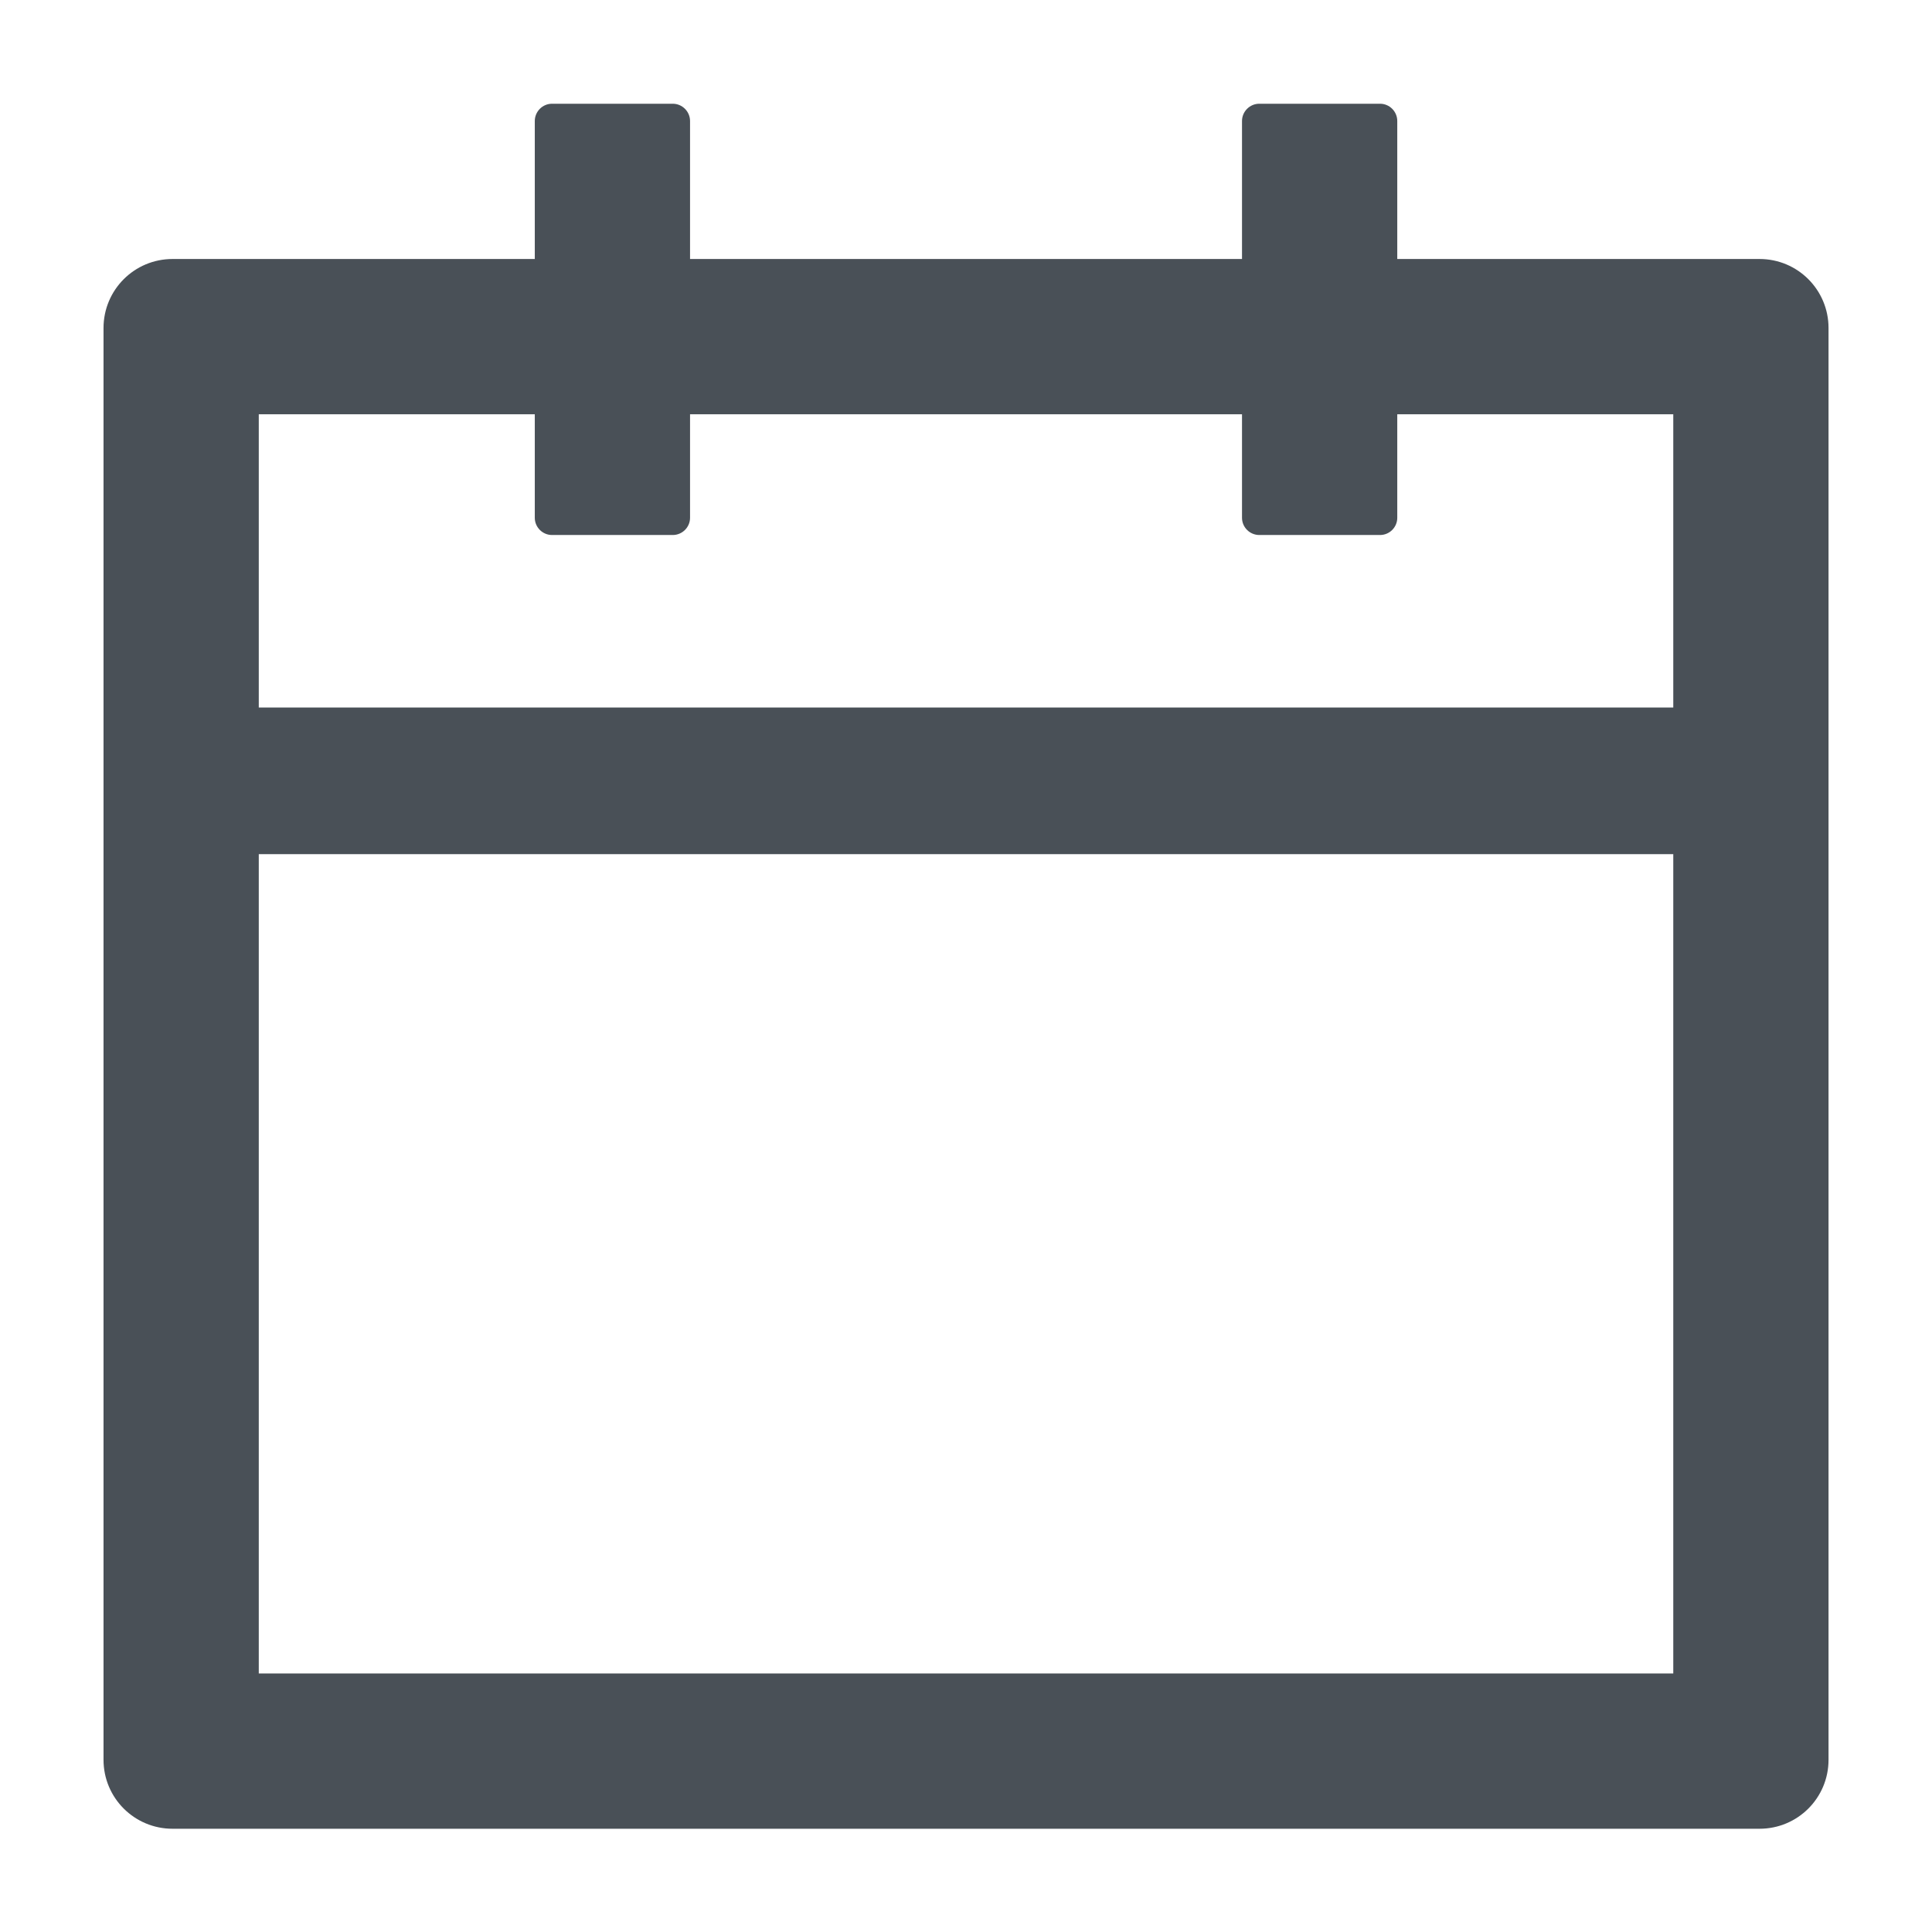
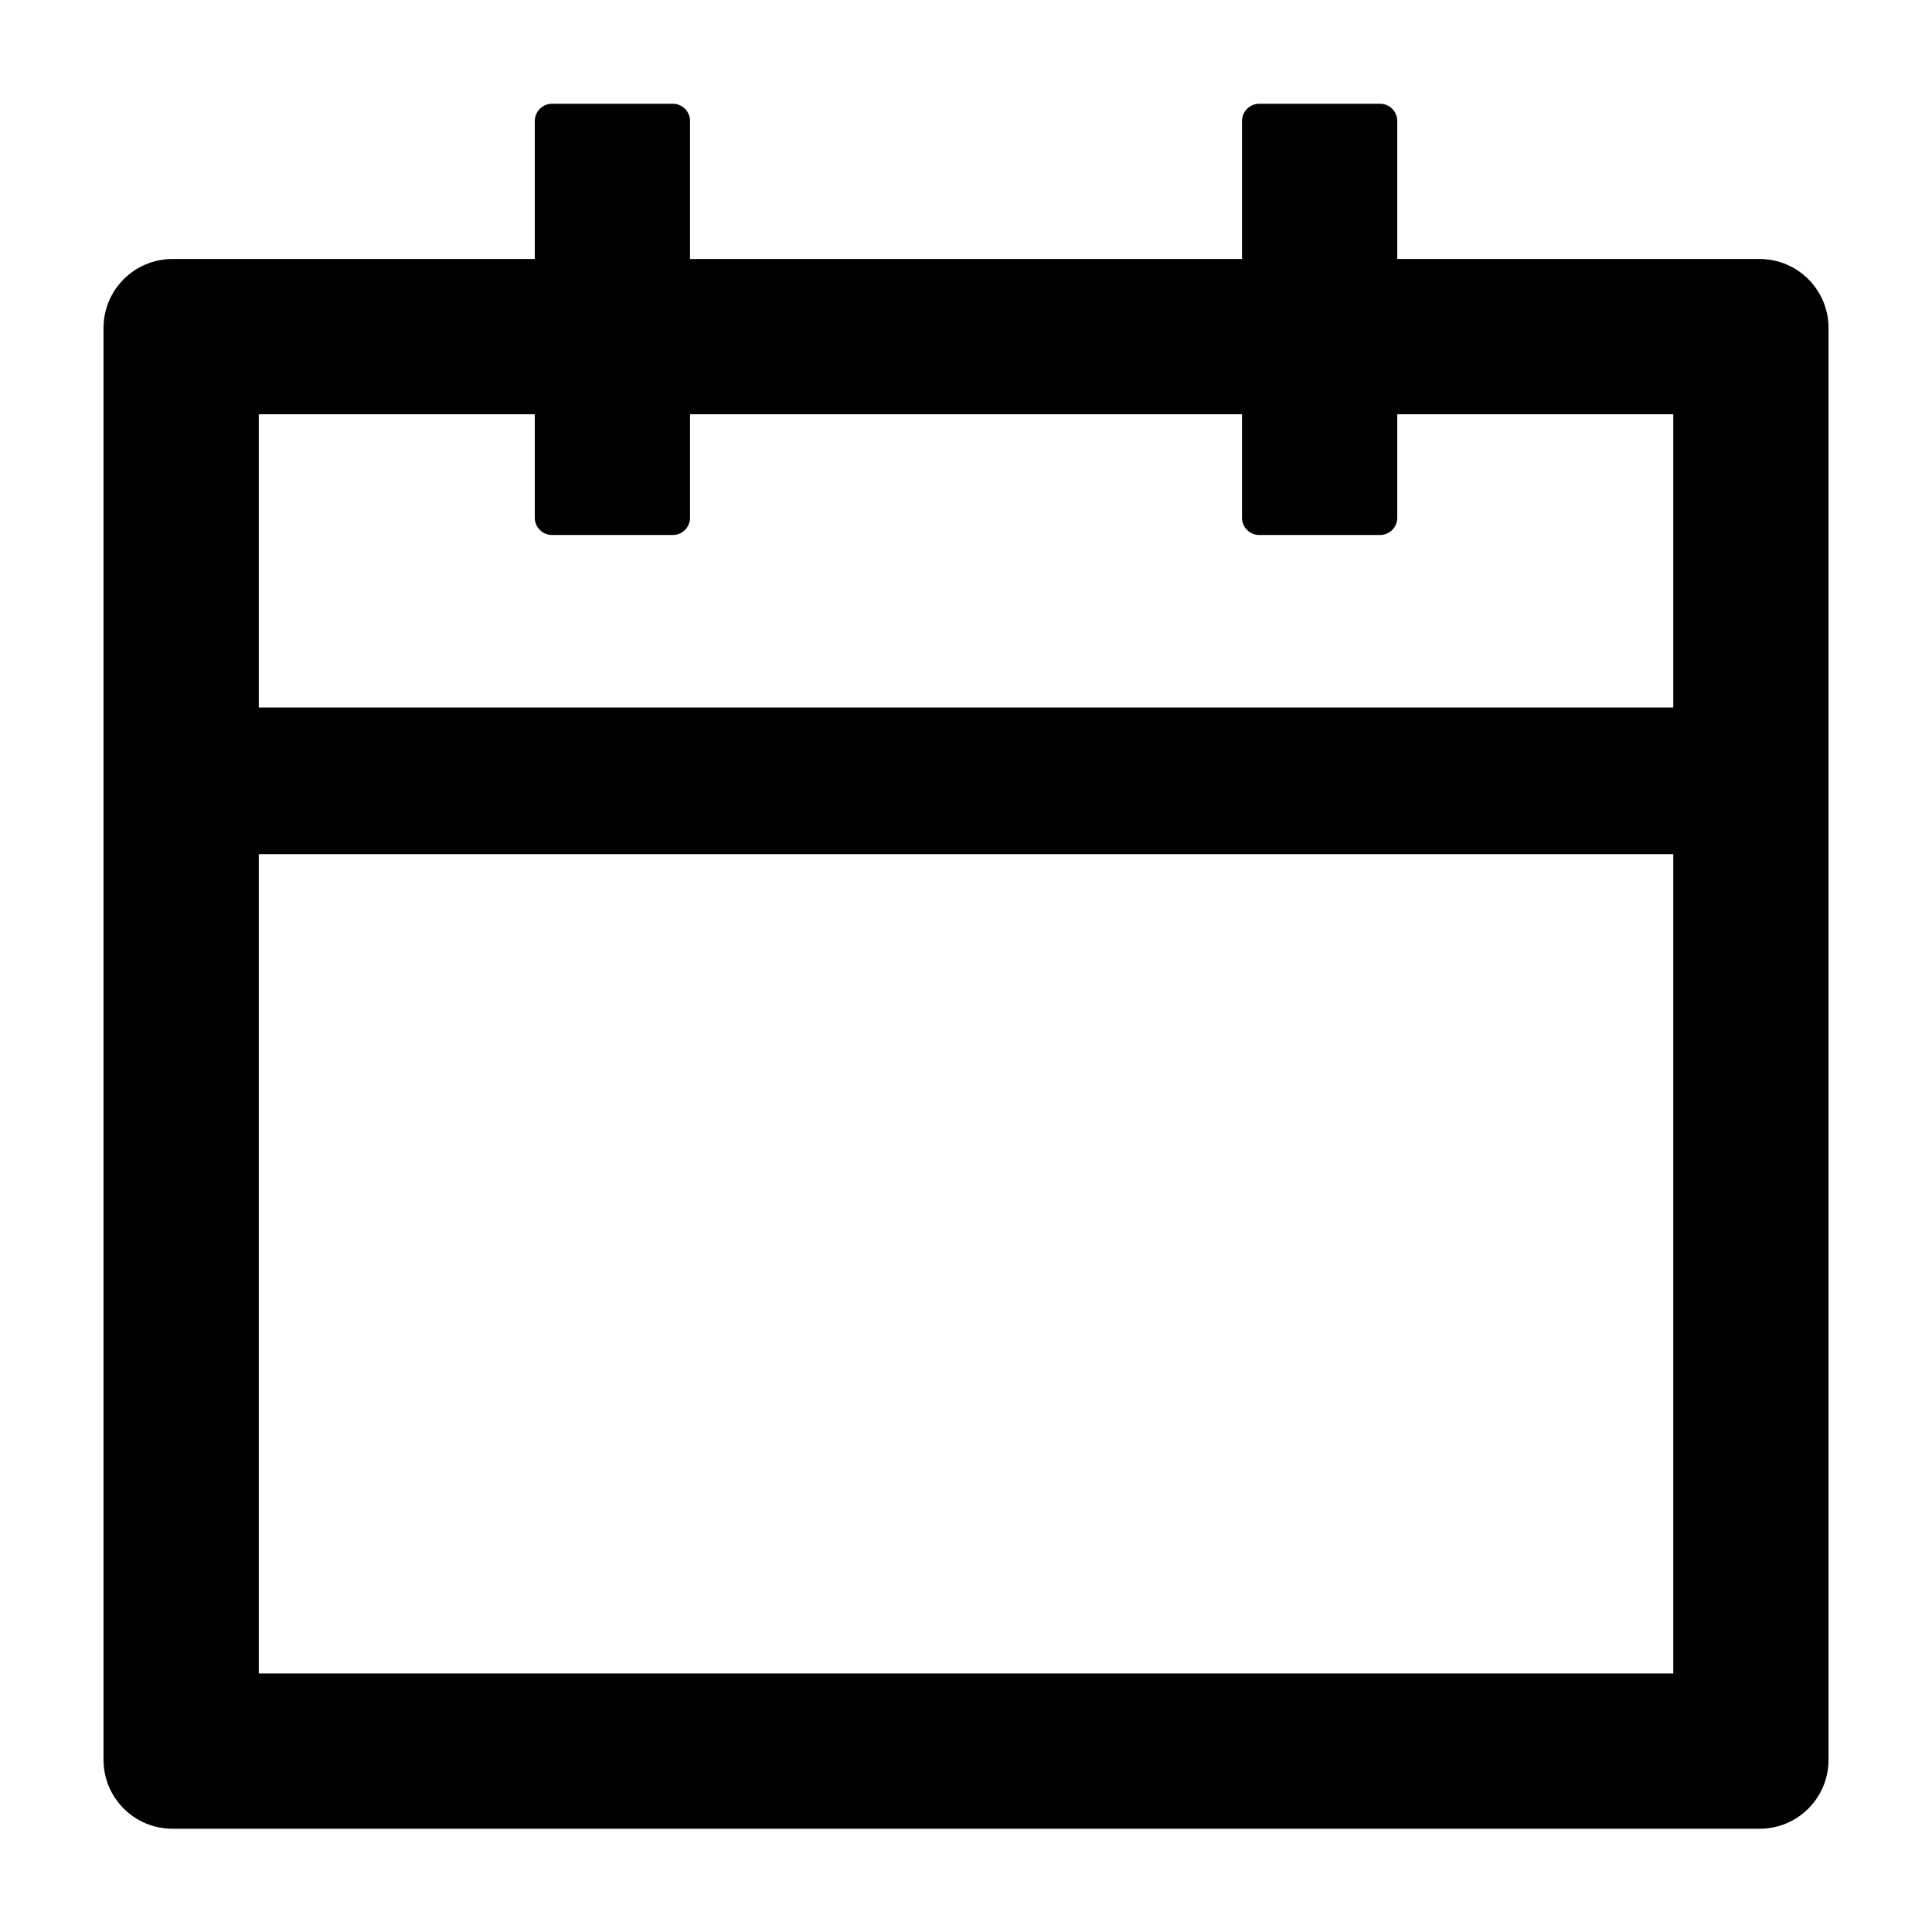
- <svg xmlns="http://www.w3.org/2000/svg" width="36" height="36" viewBox="0 0 36 36" fill="none">
-   <path d="M32.786 4.826H26.036V2.255C26.036 2.078 25.892 1.933 25.715 1.933H23.465C23.288 1.933 23.143 2.078 23.143 2.255V4.826H12.858V2.255C12.858 2.078 12.713 1.933 12.536 1.933H10.286C10.11 1.933 9.965 2.078 9.965 2.255V4.826H3.215C2.504 4.826 1.929 5.401 1.929 6.112V32.791C1.929 33.502 2.504 34.076 3.215 34.076H32.786C33.498 34.076 34.072 33.502 34.072 32.791V6.112C34.072 5.401 33.498 4.826 32.786 4.826ZM31.179 31.183H4.822V15.916H31.179V31.183ZM4.822 13.184V7.719H9.965V9.648C9.965 9.825 10.11 9.969 10.286 9.969H12.536C12.713 9.969 12.858 9.825 12.858 9.648V7.719H23.143V9.648C23.143 9.825 23.288 9.969 23.465 9.969H25.715C25.892 9.969 26.036 9.825 26.036 9.648V7.719H31.179V13.184H4.822Z" fill="#495057" />
+ <svg xmlns="http://www.w3.org/2000/svg" width="36" height="36" viewBox="0 0 36 36">
+   <path d="M32.786 4.826H26.036V2.255C26.036 2.078 25.892 1.933 25.715 1.933H23.465C23.288 1.933 23.143 2.078 23.143 2.255V4.826H12.858V2.255C12.858 2.078 12.713 1.933 12.536 1.933H10.286C10.11 1.933 9.965 2.078 9.965 2.255V4.826H3.215C2.504 4.826 1.929 5.401 1.929 6.112V32.791C1.929 33.502 2.504 34.076 3.215 34.076H32.786C33.498 34.076 34.072 33.502 34.072 32.791V6.112C34.072 5.401 33.498 4.826 32.786 4.826ZM31.179 31.183H4.822V15.916H31.179V31.183ZM4.822 13.184V7.719H9.965V9.648C9.965 9.825 10.11 9.969 10.286 9.969H12.536C12.713 9.969 12.858 9.825 12.858 9.648V7.719H23.143V9.648C23.143 9.825 23.288 9.969 23.465 9.969H25.715C25.892 9.969 26.036 9.825 26.036 9.648V7.719H31.179V13.184H4.822Z" />
</svg>
